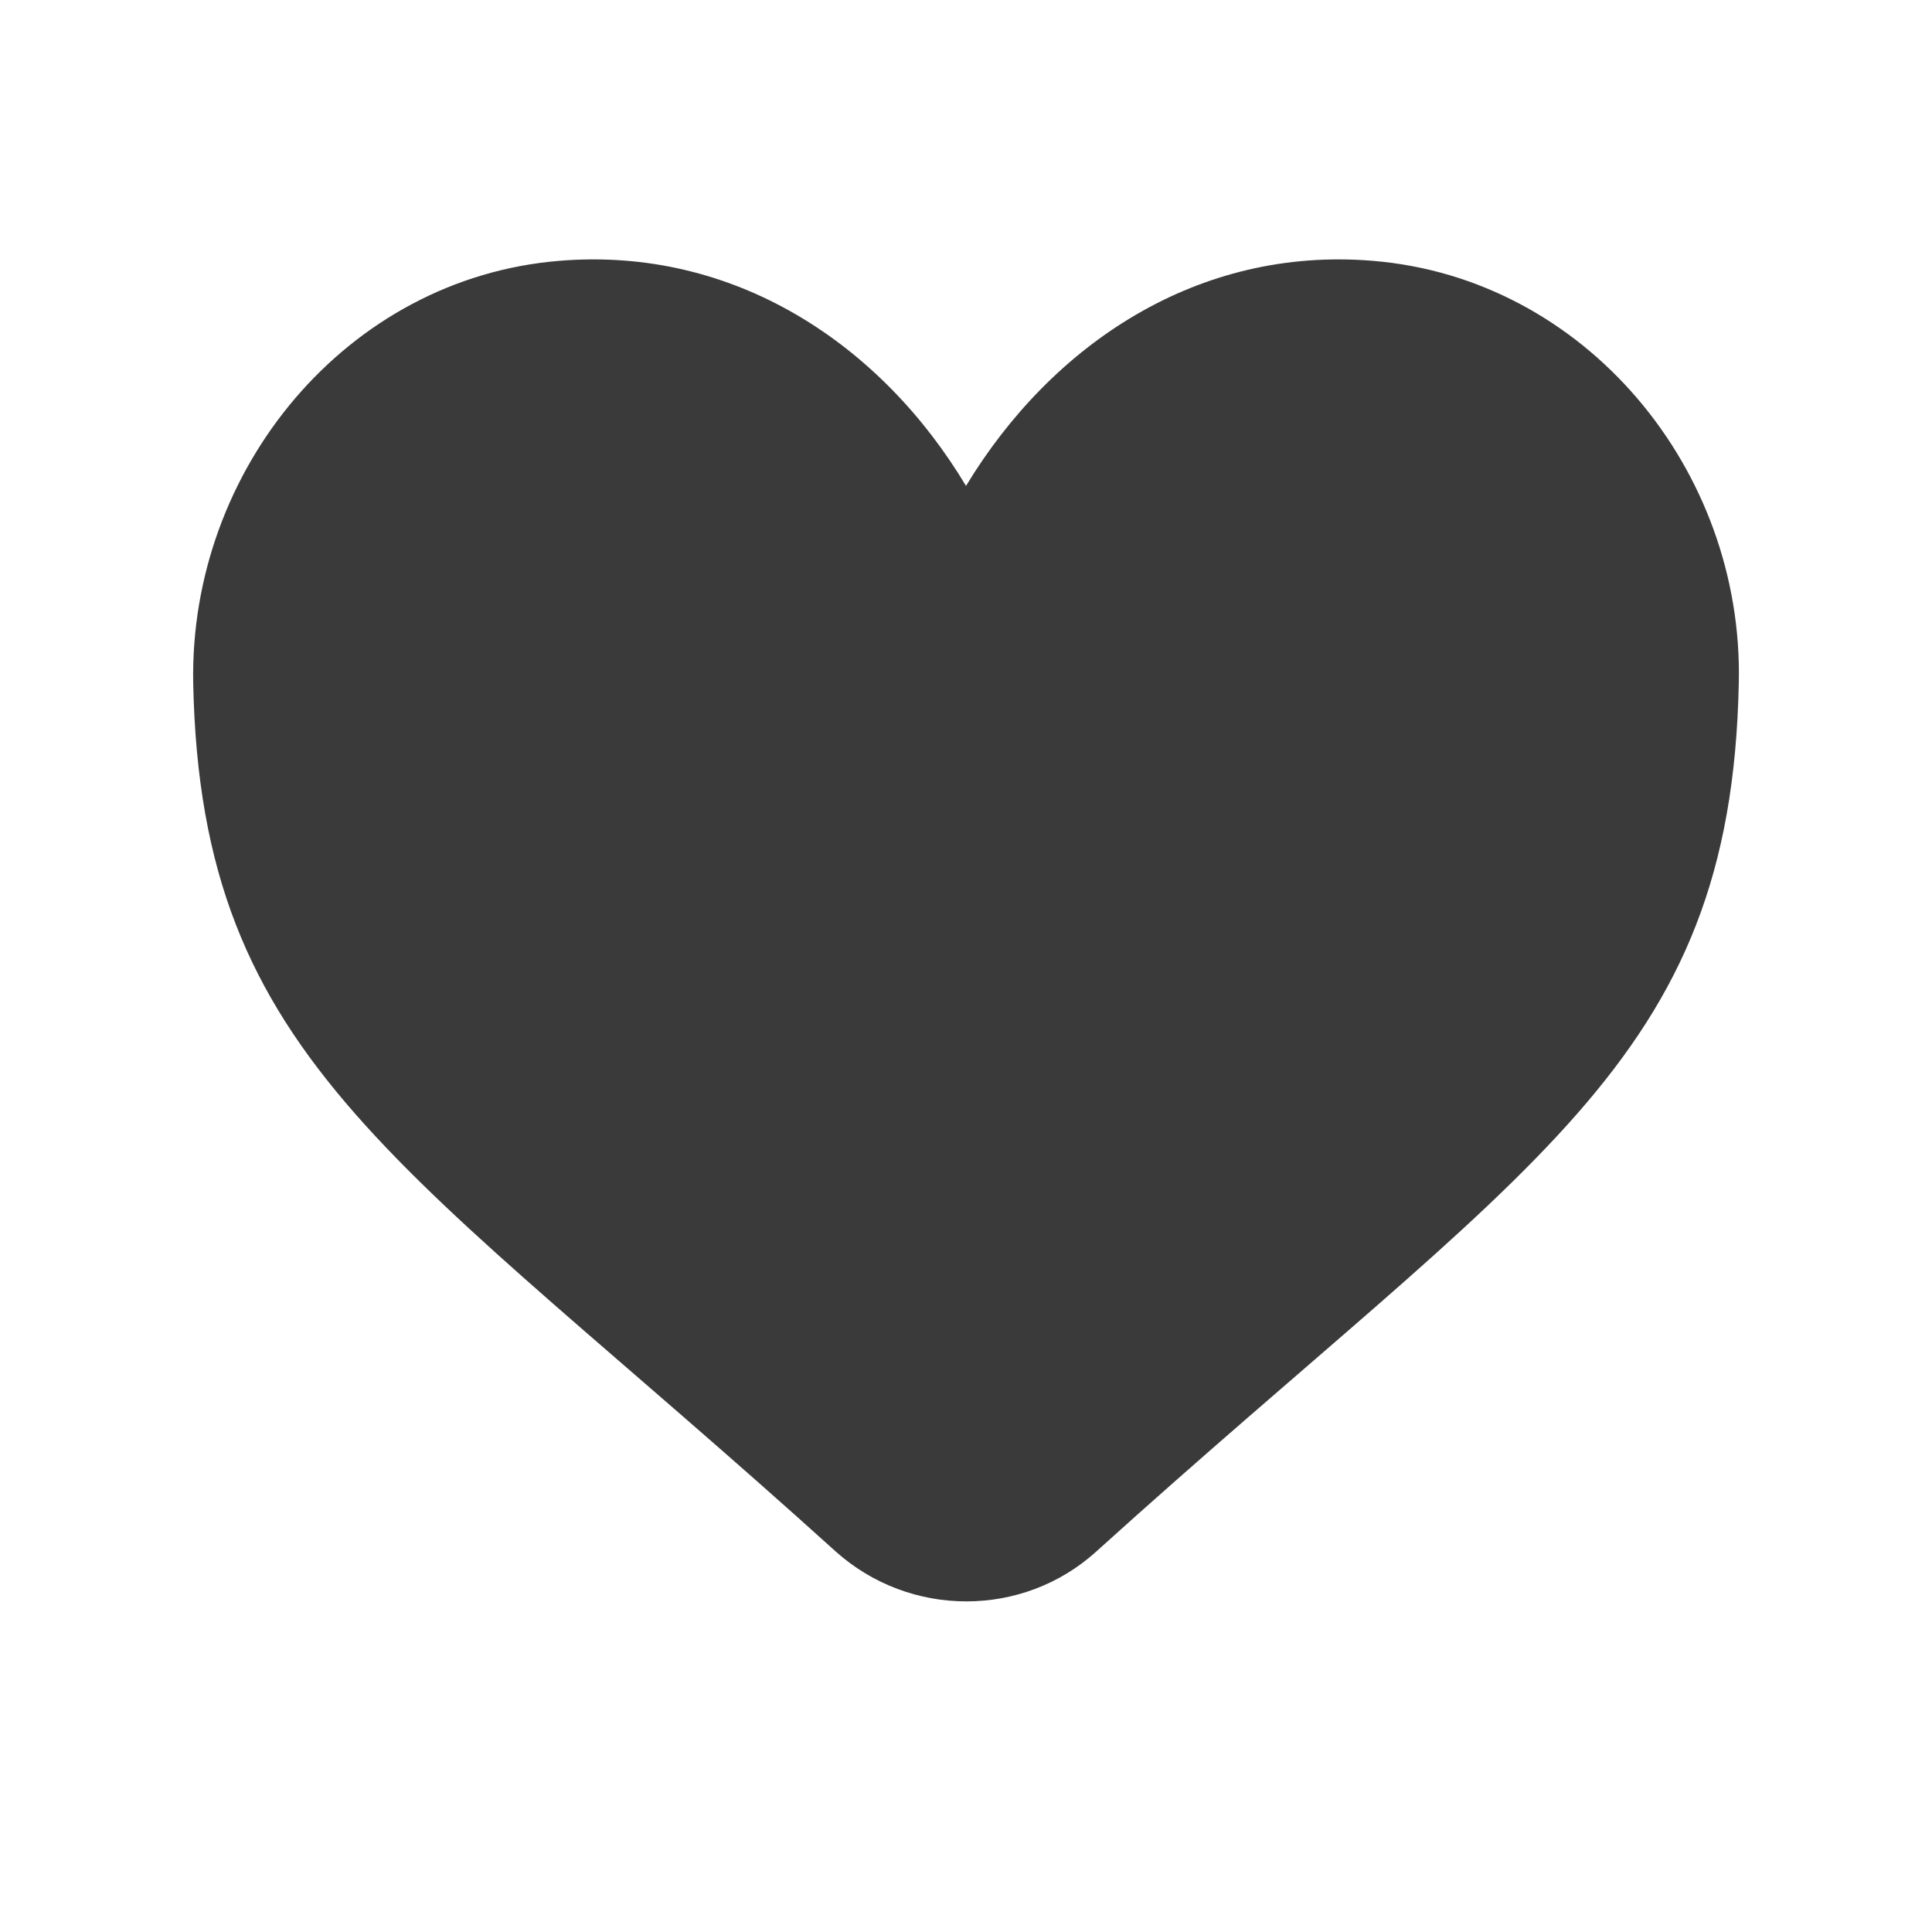
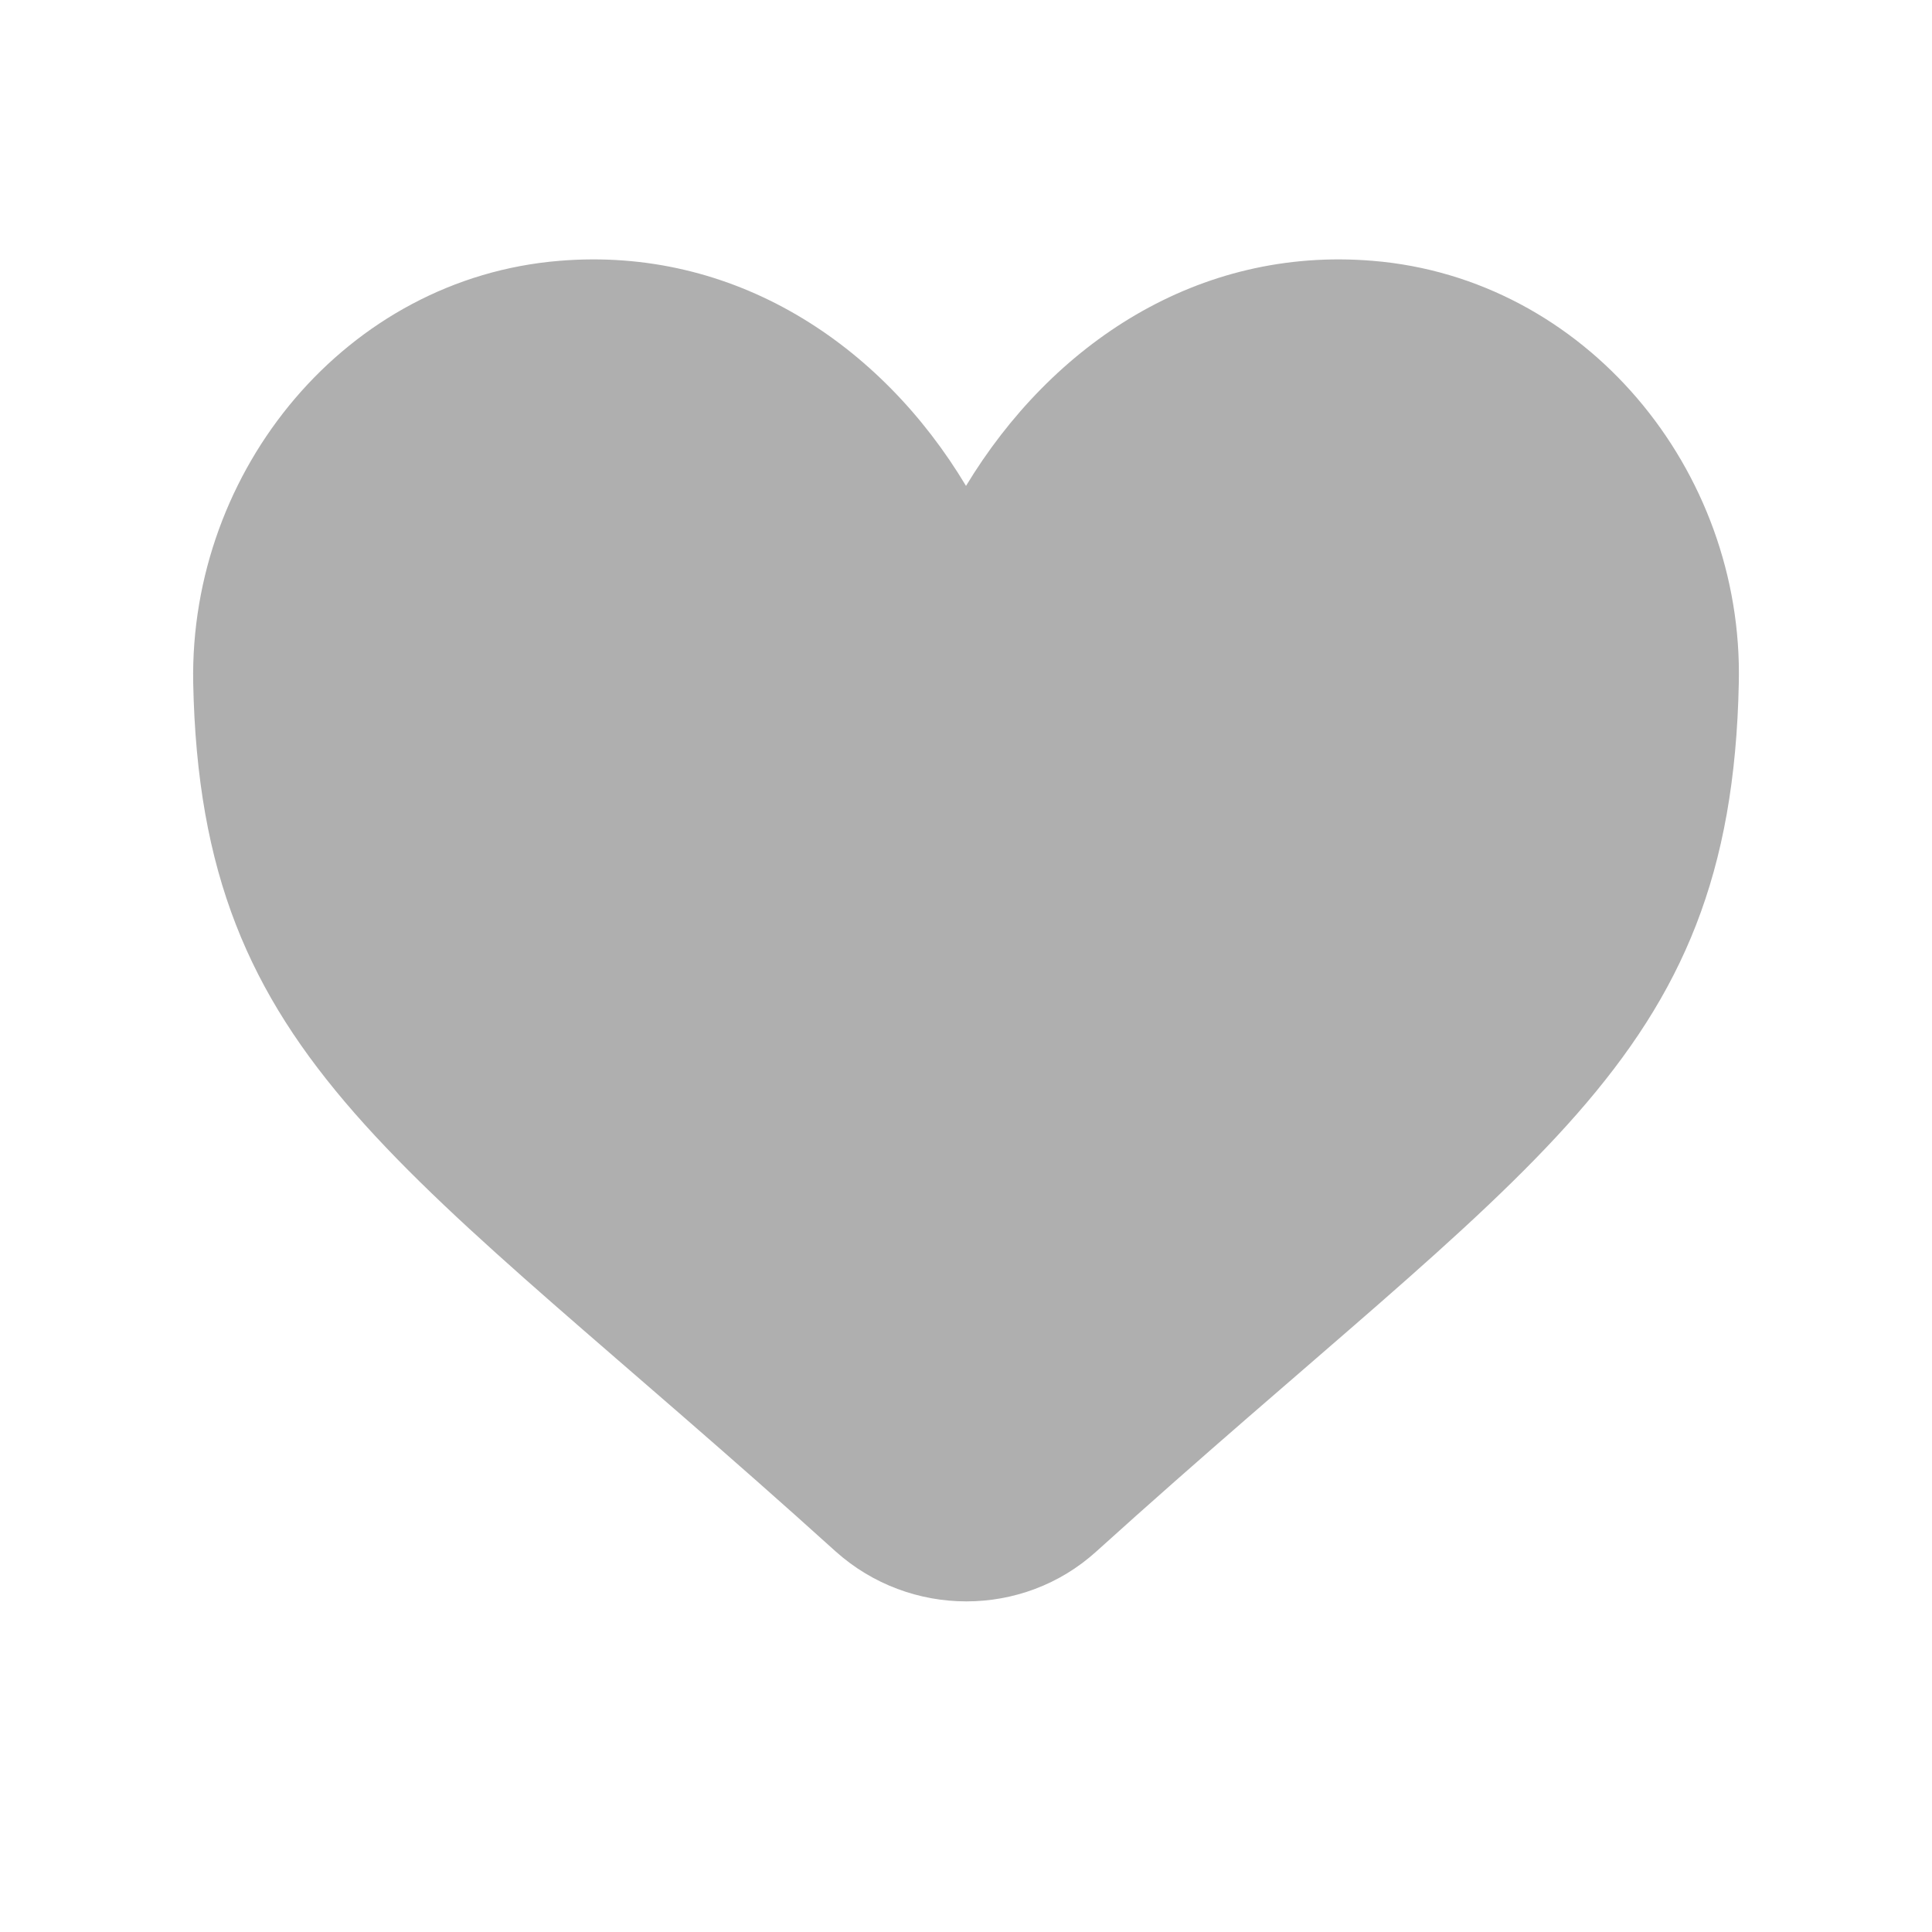
<svg xmlns="http://www.w3.org/2000/svg" id="_레이어_1" data-name="레이어 1" viewBox="0 0 20 20">
  <defs>
    <style>
      .cls-1 {
-         fill: #3a3a3a;
+         fill: #afafaf;
        stroke-width: 0px;
      }
    </style>
  </defs>
  <g id="path4">
    <path class="cls-1" d="M10,5.03c-.88-1.47-2.4-2.48-4.21-2.33-2.2.18-3.83,2.16-3.79,4.37.08,3.95,2.16,4.93,6.65,8.99.77.69,1.94.69,2.7,0,4.48-4.05,6.57-5.03,6.65-8.99.05-2.21-1.59-4.19-3.79-4.37-1.81-.15-3.32.86-4.21,2.33Z" />
  </g>
</svg>
